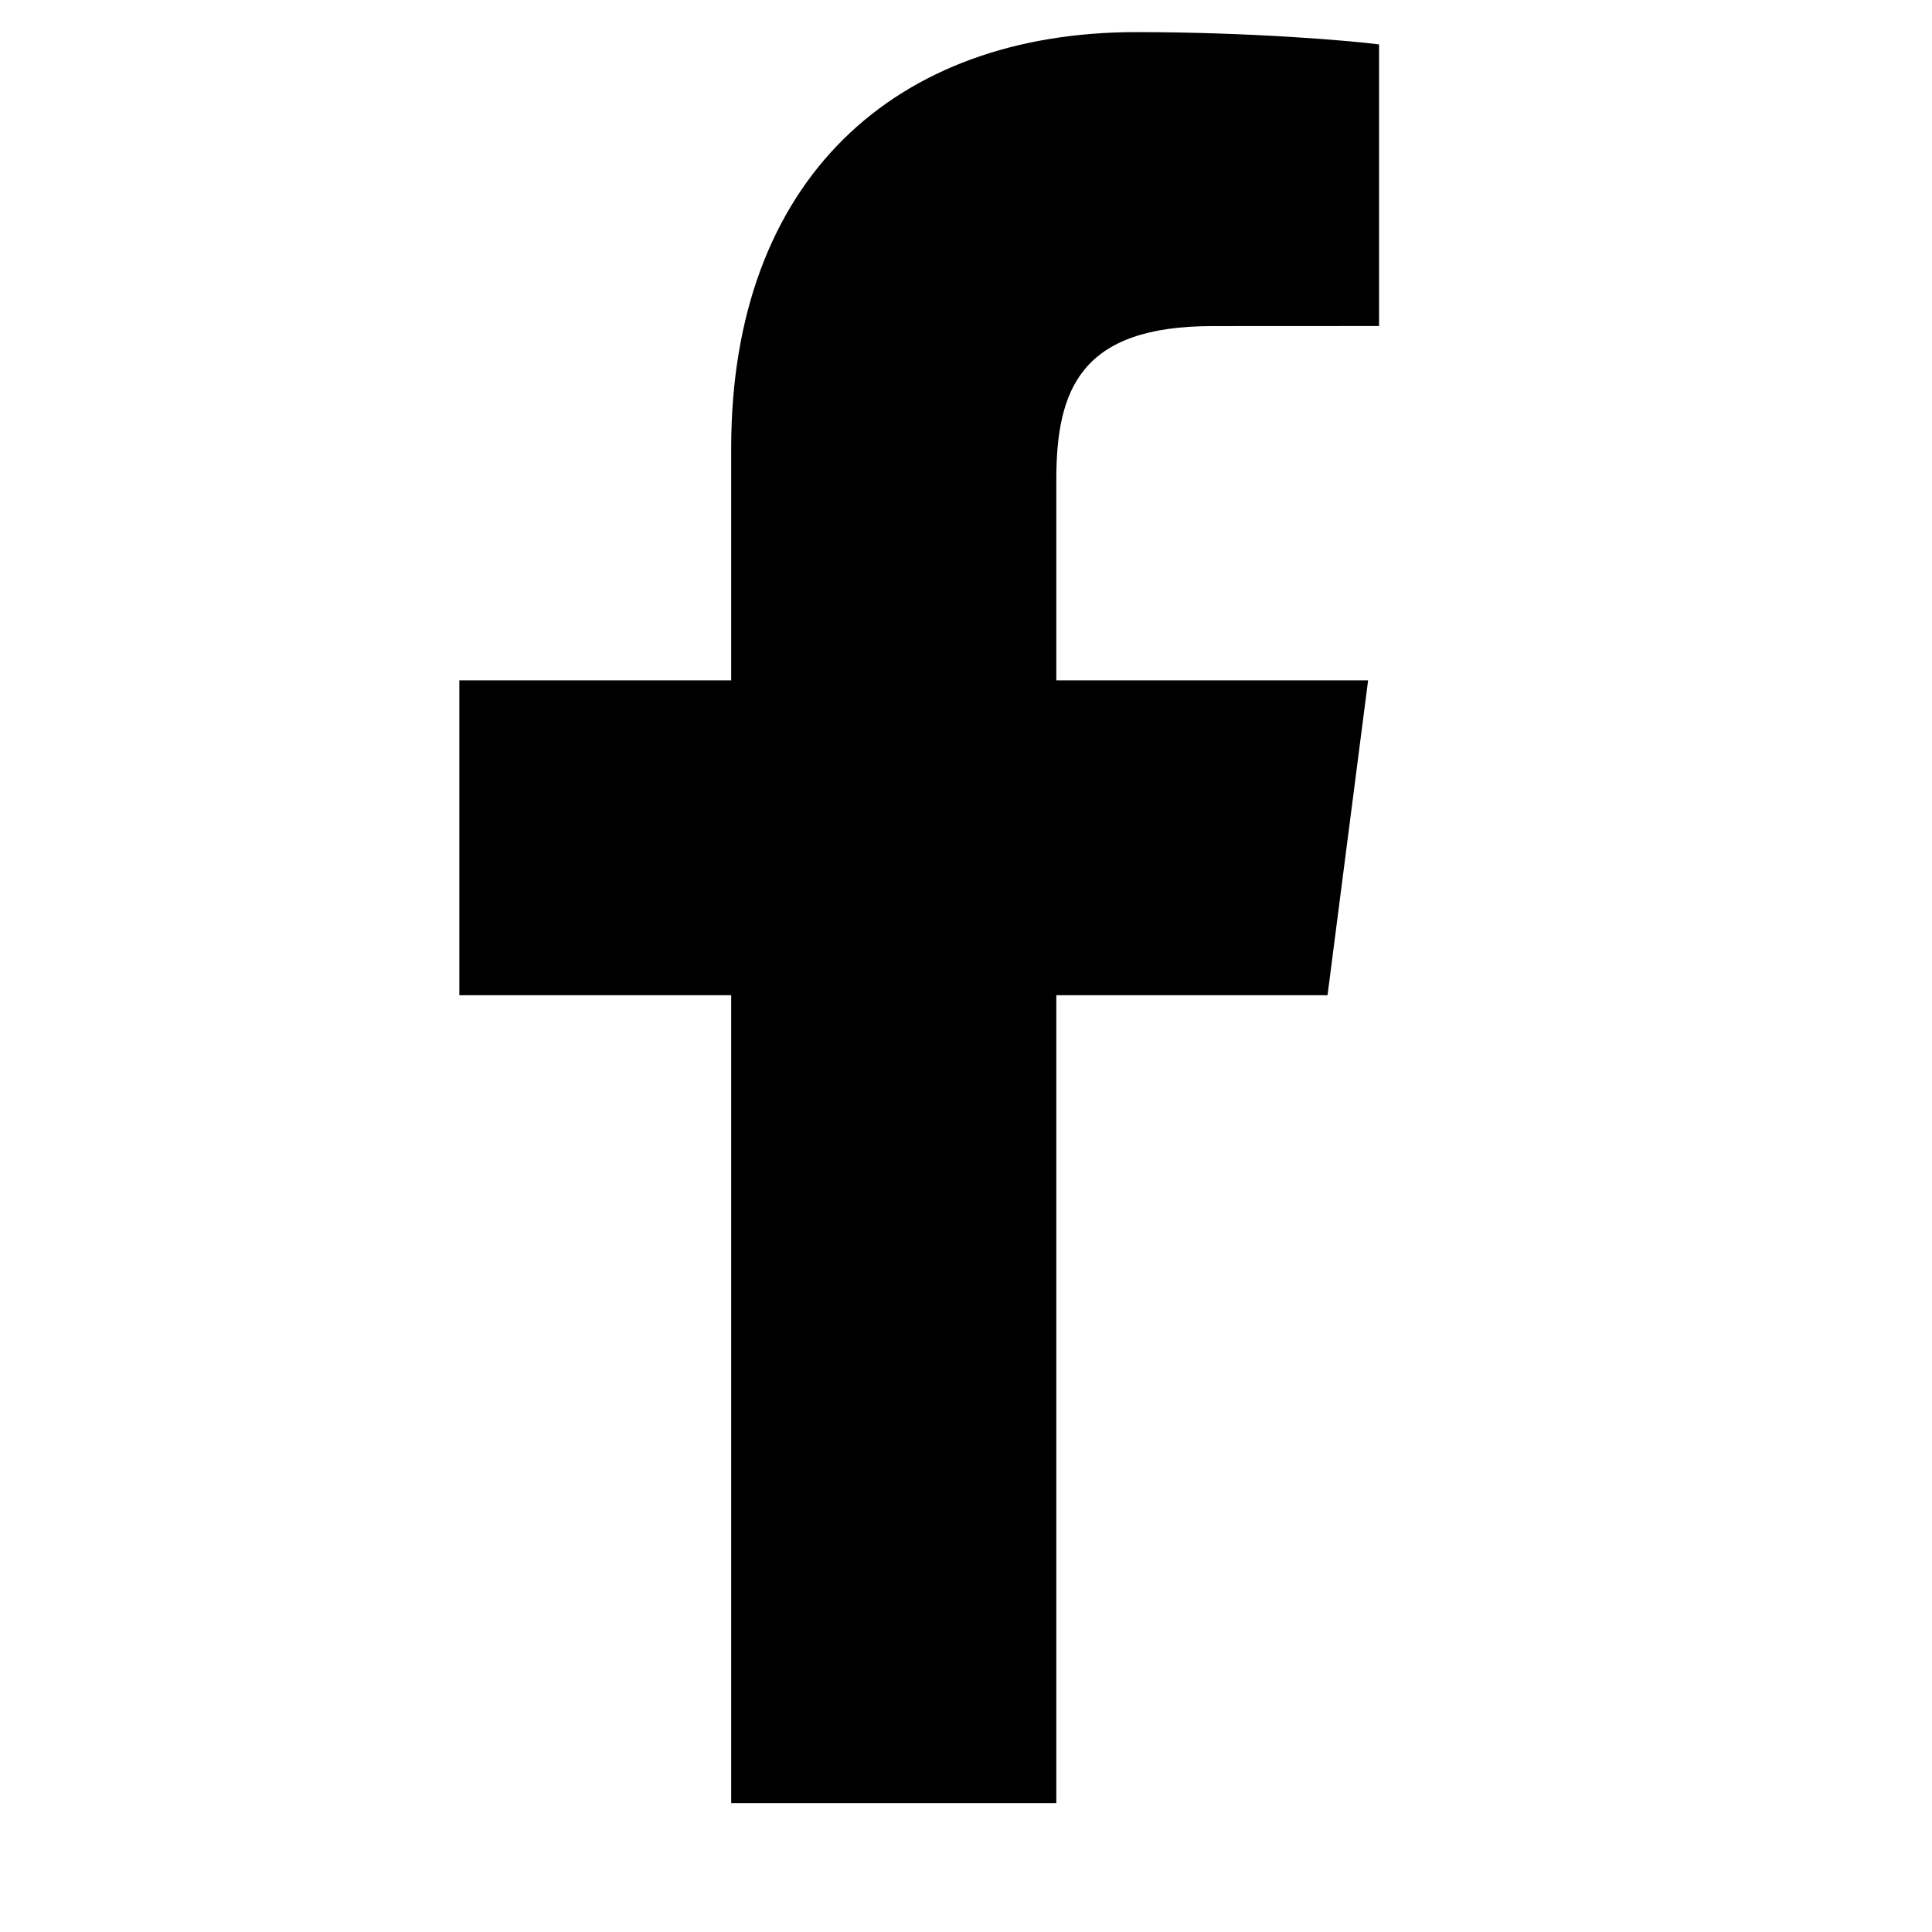
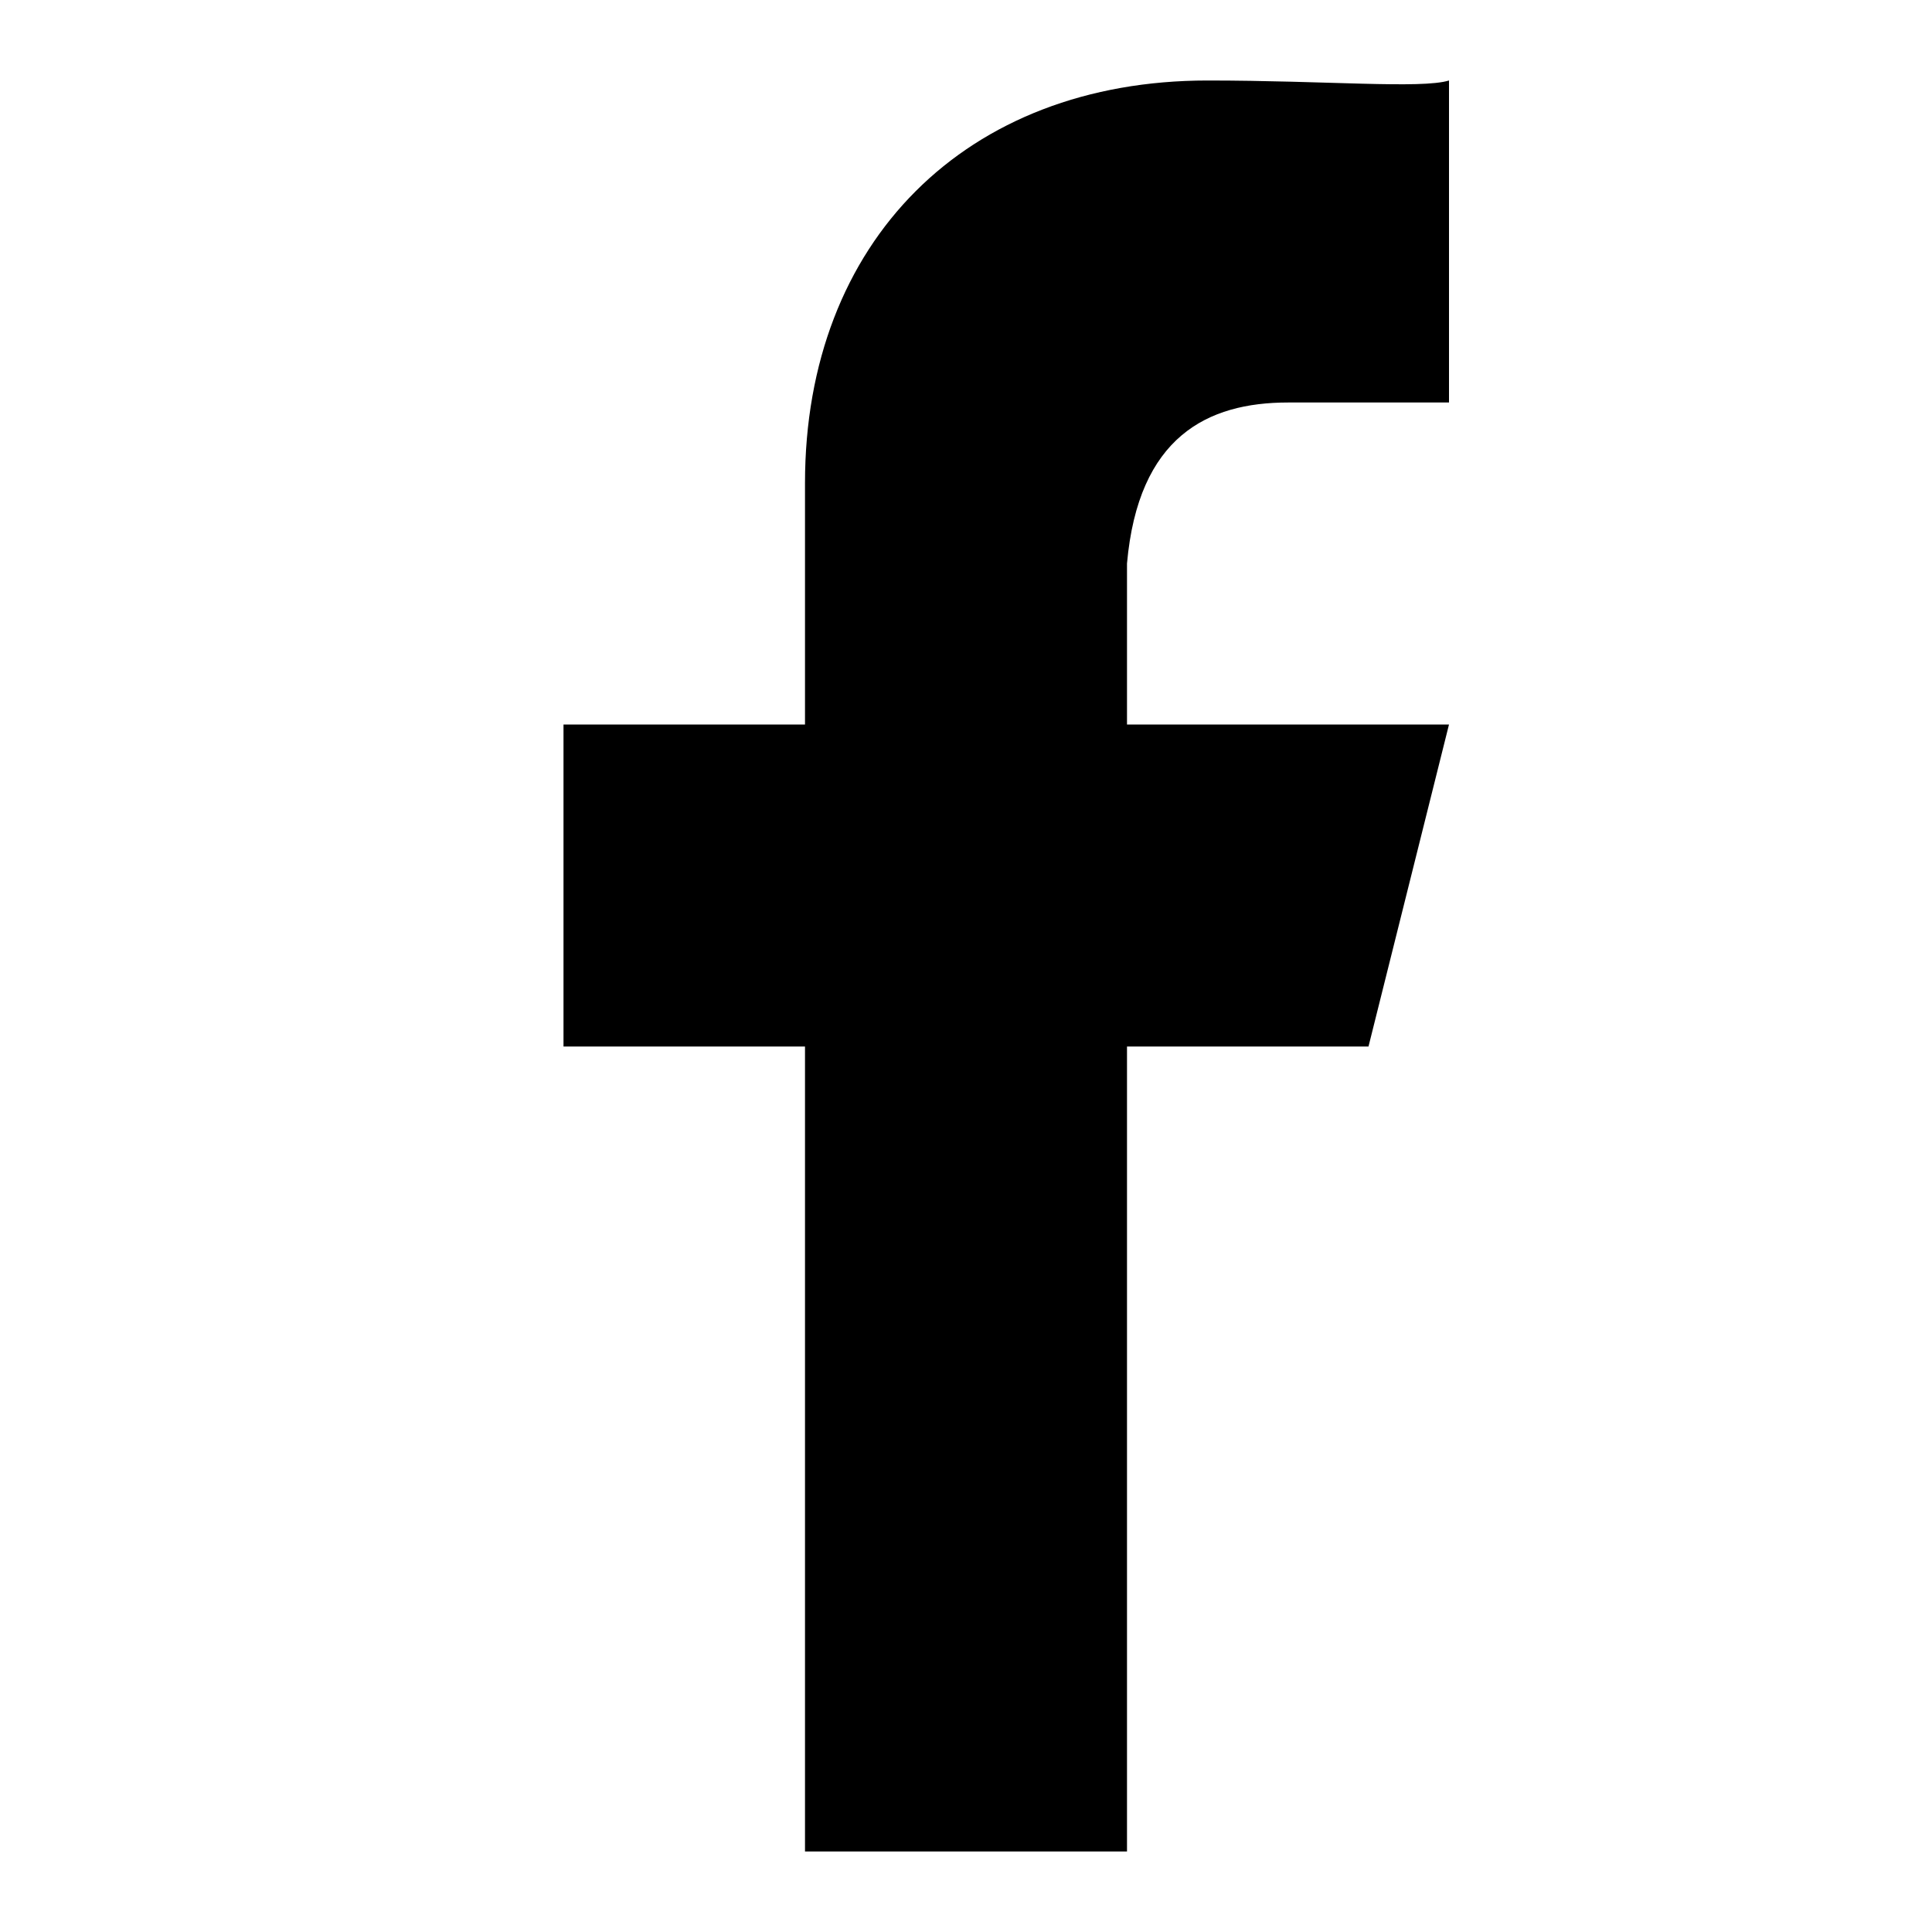
- <svg xmlns="http://www.w3.org/2000/svg" version="1.1" id="XMLID_5_" x="0px" y="0px" viewBox="0 0 24 24" enable-background="new 0 0 24 24" xml:space="preserve">
-   <g id="social-facebook">
-     <rect id="_x2E_svg_308_" x="0" y="0" fill="none" width="24" height="24" />
-     <path id="f" d="M13.122,22.399V12.363h3.369l0.504-3.911h-3.873V5.955c0-1.132,0.315-1.904,1.938-1.904l2.071-0.001   V0.552C16.773,0.505,15.544,0.399,14.113,0.399c-2.986,0-5.03,1.822-5.03,5.169v2.884H5.706v3.911h3.377V22.399H13.122z   " />
+ <svg xmlns="http://www.w3.org/2000/svg" width="24px" height="24px" viewBox="0 0 24 24" version="1.1">
+   <defs />
+   <g id="Page-1" stroke="none" stroke-width="1" fill="none" fill-rule="evenodd">
+     <g id="facebook-24" fill="#000000">
+       <path d="M14,23 L14,13 L17,13 L18,9 L14,9 L14,7 C14.14,5.424 15,5 16,5 L18,5 L18,1 C17.655,1.106 16.472,1 15,1 C12,1 10,3 10,6 L10,9 L7,9 L7,13 L10,13 L10,23 L14,23 Z" id="Facebook" />
+     </g>
  </g>
</svg>
